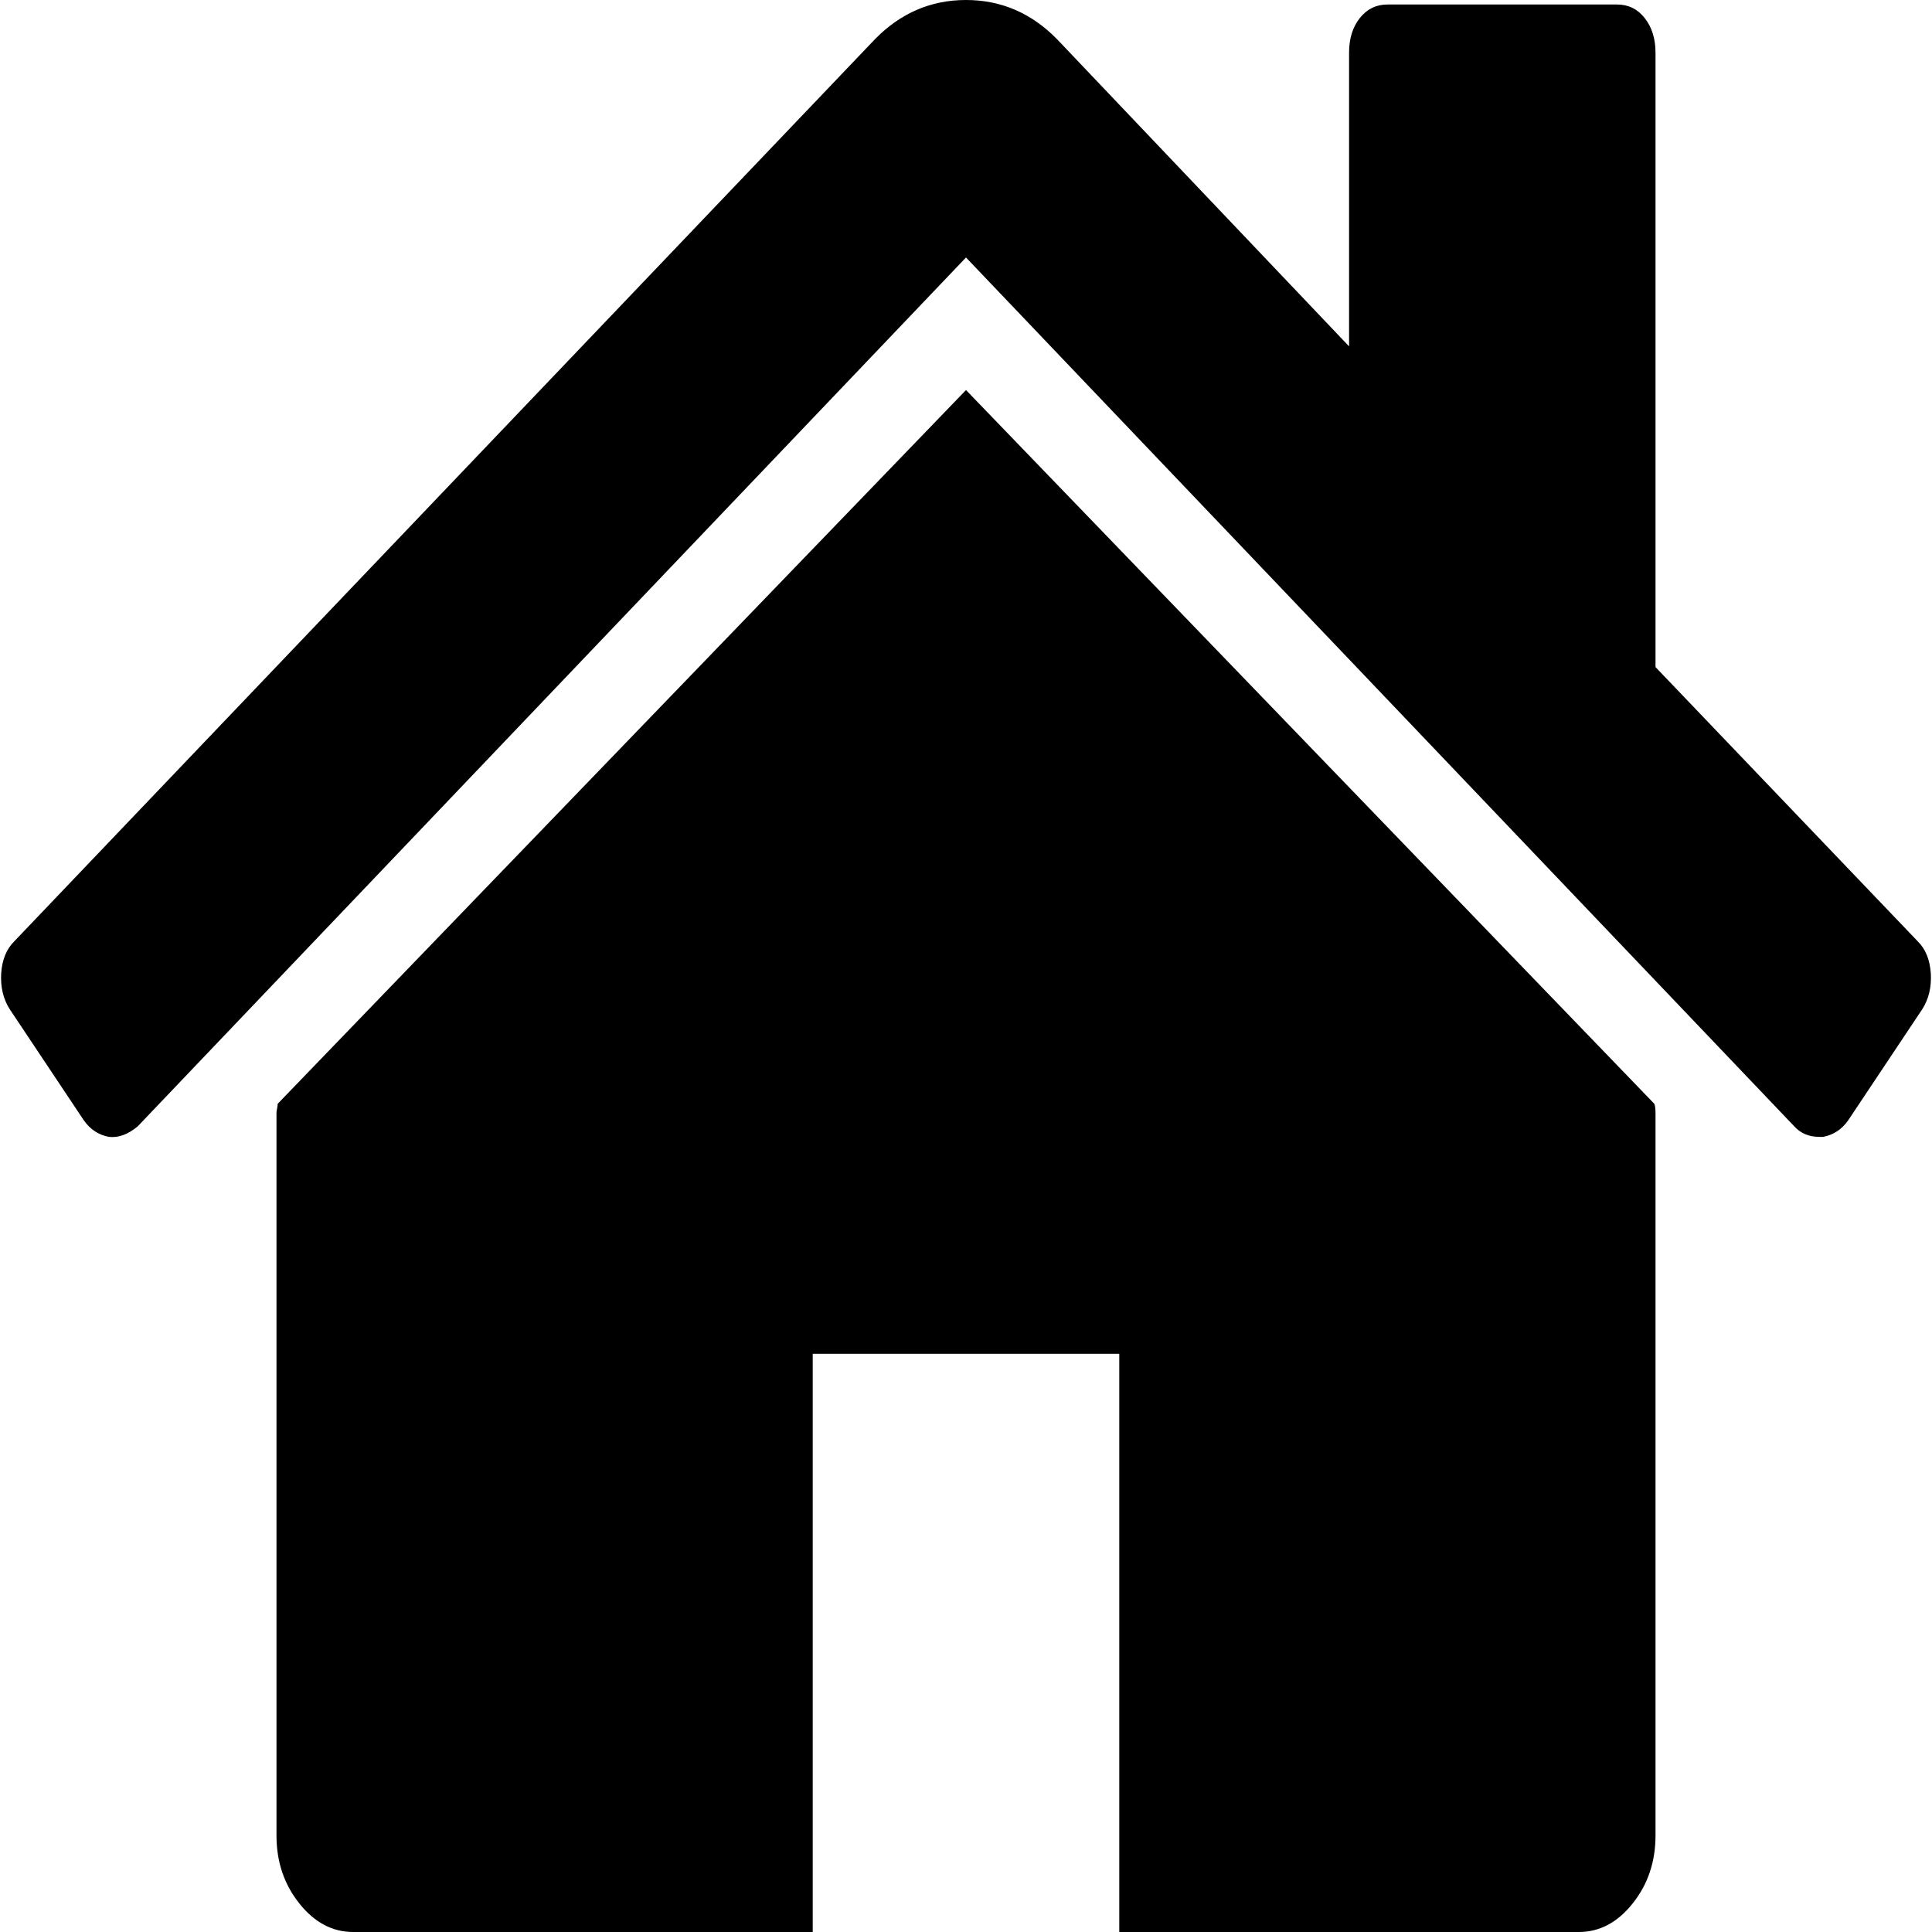
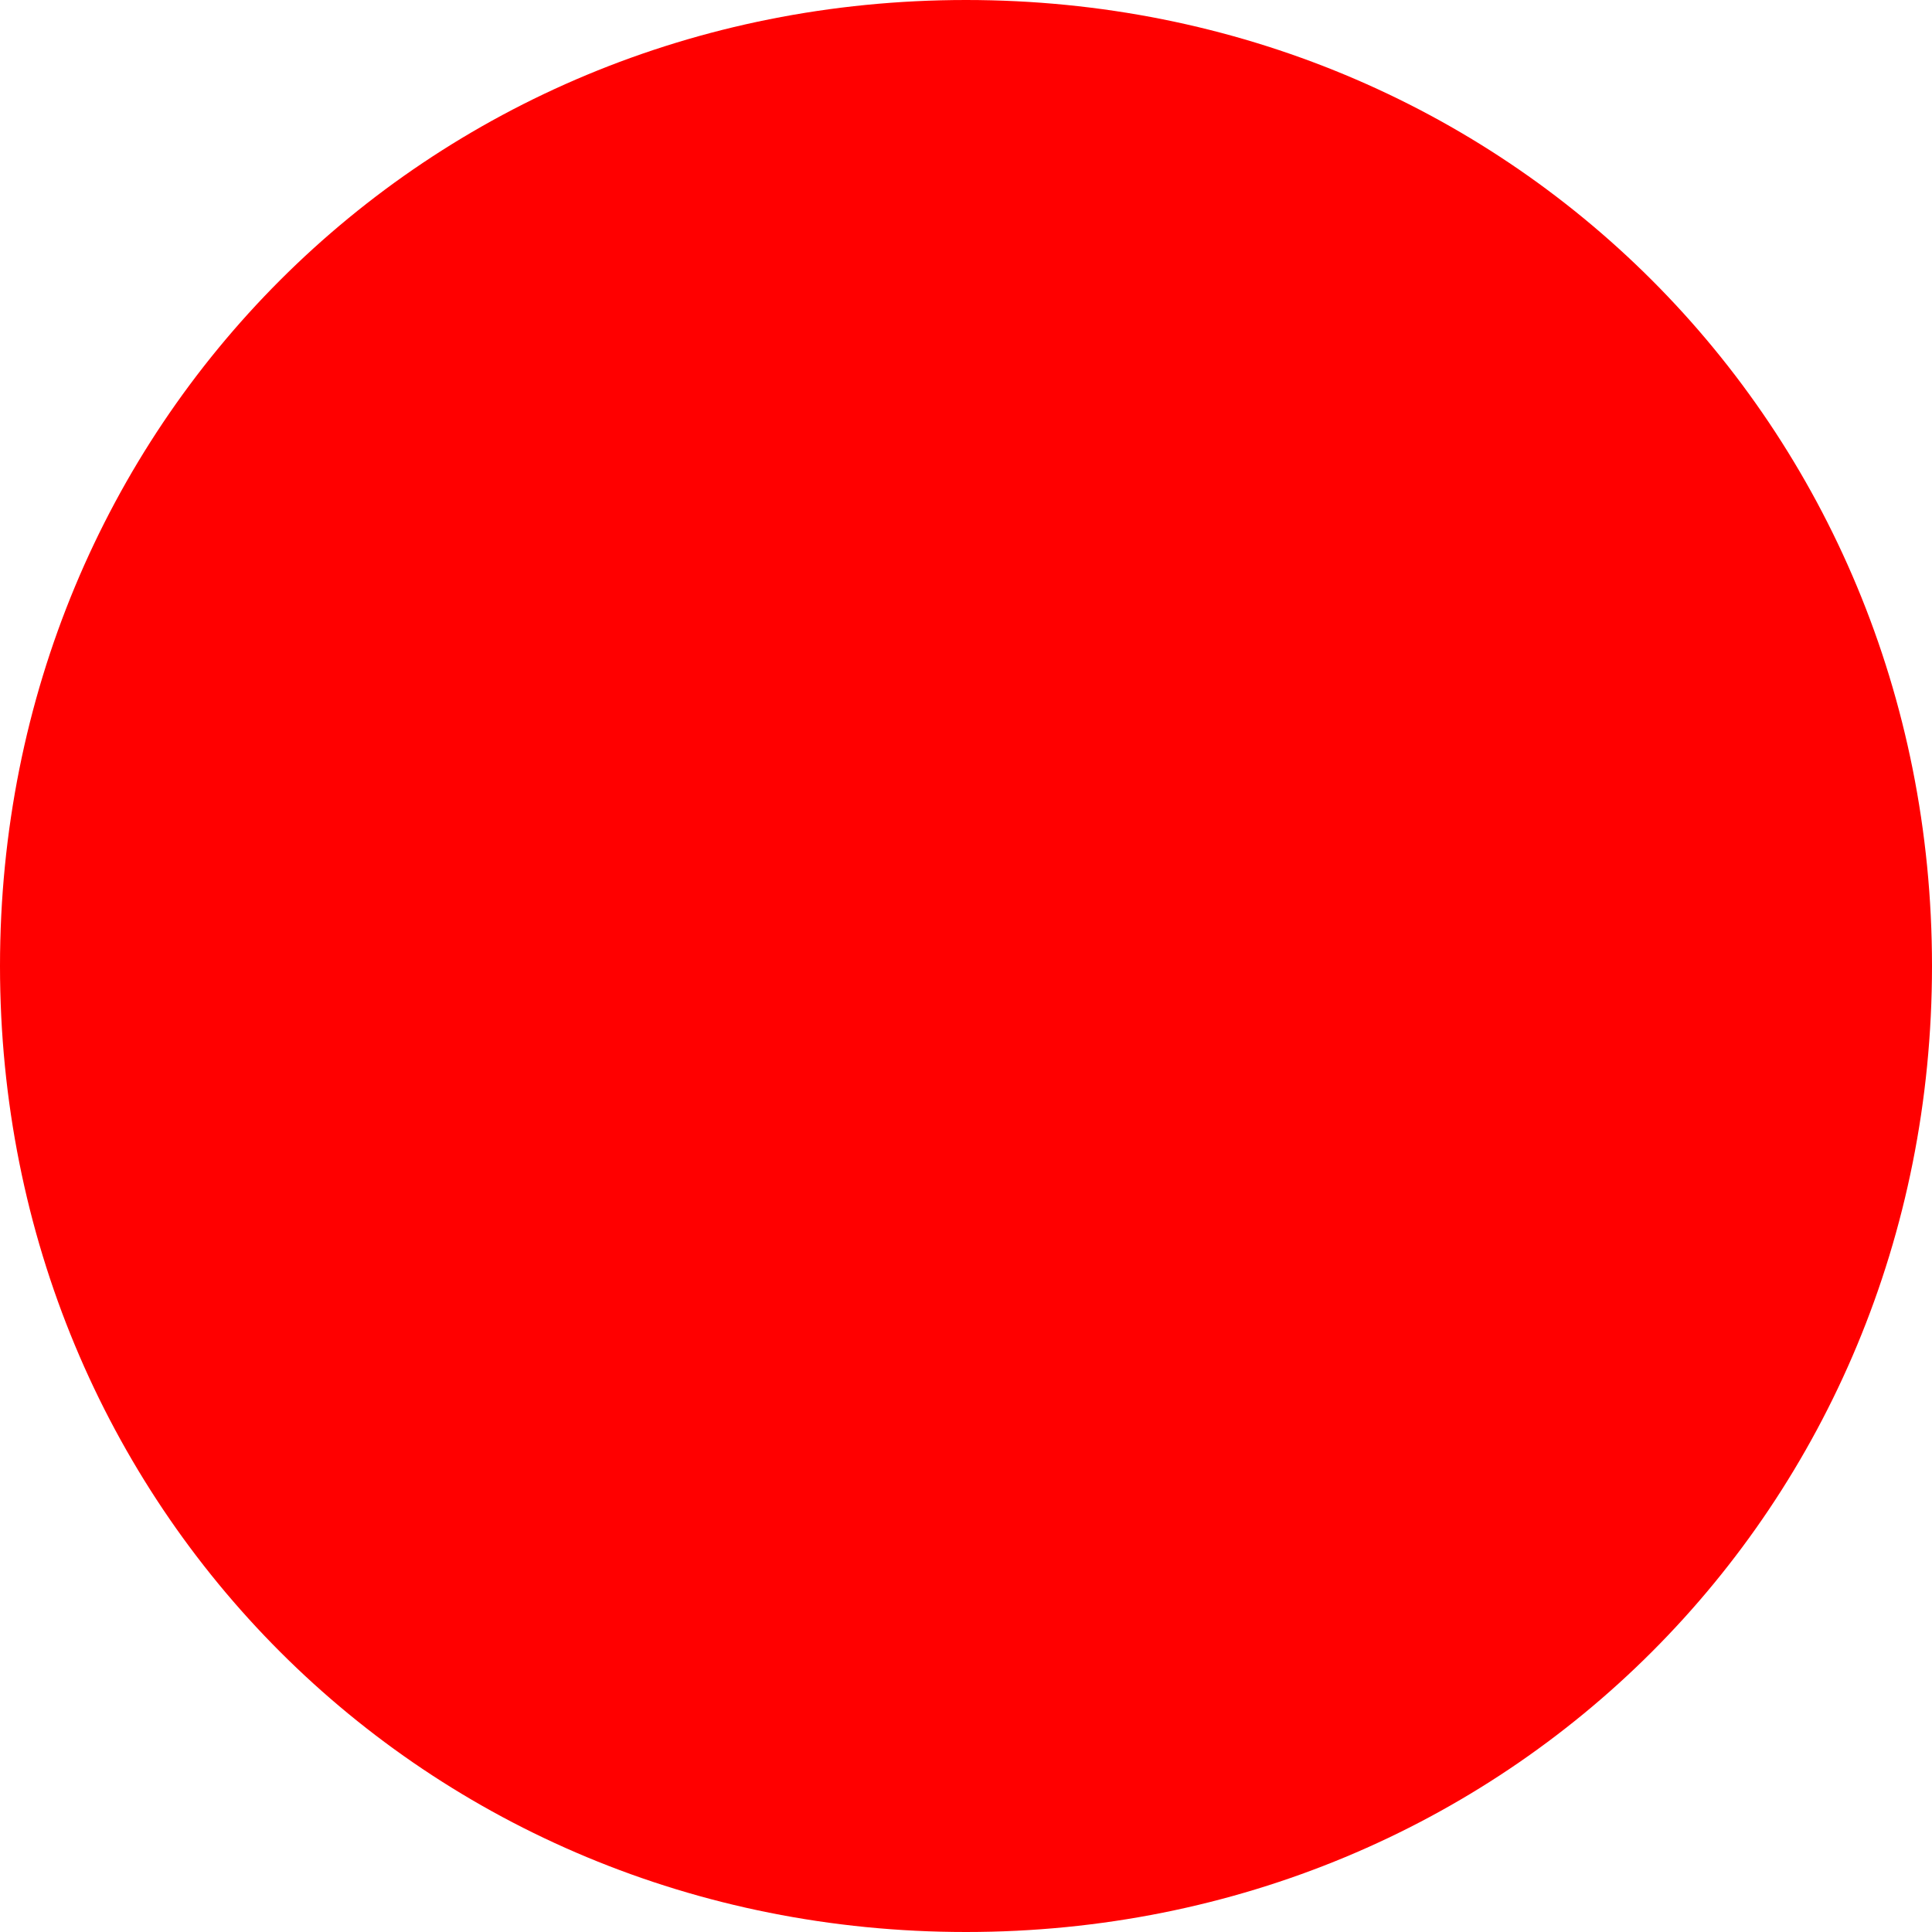
- <svg xmlns="http://www.w3.org/2000/svg" version="1.1" width="18px" height="18px">
-   <g transform="matrix(1 0 0 1 -10 -9 )">
-     <path d="M 15.413 10.284  C 15.42 10.302  15.424 10.33  15.424 10.368  L 15.424 17.102  C 15.424 17.345  15.353 17.556  15.212 17.733  C 15.071 17.911  14.903 18  14.71 18  L 10.428 18  L 10.428 12.613  L 7.572 12.613  L 7.572 18  L 3.29 18  C 3.097 18  2.929 17.911  2.788 17.733  C 2.647 17.556  2.576 17.345  2.576 17.102  L 2.576 10.368  C 2.576 10.359  2.578 10.345  2.582 10.326  C 2.586 10.307  2.587 10.293  2.587 10.284  L 9 3.634  L 15.413 10.284  Z M 17.989 9.07  C 17.996 9.196  17.97 9.306  17.911 9.4  L 17.219 10.438  C 17.16 10.522  17.082 10.574  16.985 10.592  L 16.952 10.592  C 16.855 10.592  16.777 10.56  16.717 10.494  L 9 2.399  L 1.283 10.494  C 1.193 10.569  1.104 10.602  1.015 10.592  C 0.918 10.574  0.84 10.522  0.781 10.438  L 0.089 9.4  C 0.03 9.306  0.004 9.196  0.011 9.07  C 0.019 8.944  0.059 8.843  0.134 8.769  L 8.152 0.365  C 8.39 0.122  8.673 0  9 0  C 9.327 0  9.61 0.122  9.848 0.365  L 12.569 3.227  L 12.569 0.491  C 12.569 0.36  12.602 0.253  12.669 0.168  C 12.736 0.084  12.822 0.042  12.926 0.042  L 15.067 0.042  C 15.171 0.042  15.257 0.084  15.323 0.168  C 15.39 0.253  15.424 0.36  15.424 0.491  L 15.424 6.215  L 17.866 8.769  C 17.941 8.843  17.981 8.944  17.989 9.07  Z " fill-rule="nonzero" fill="#000000" stroke="none" transform="matrix(1 0 0 1 10 9 )" />
+ <svg xmlns="http://www.w3.org/2000/svg" version="1.1" width="20px" height="20px">
+   <g transform="matrix(1 0 0 1 -1071 -8 )">
+     <path d="M 1081 8  C 1086.6 8  1091 12.4  1091 18  C 1091 23.6  1086.6 28  1081 28  C 1075.4 28  1071 23.6  1071 18  C 1071 12.4  1075.4 8  1081 8  Z " fill-rule="nonzero" fill="#ff0000" stroke="none" />
  </g>
</svg>
